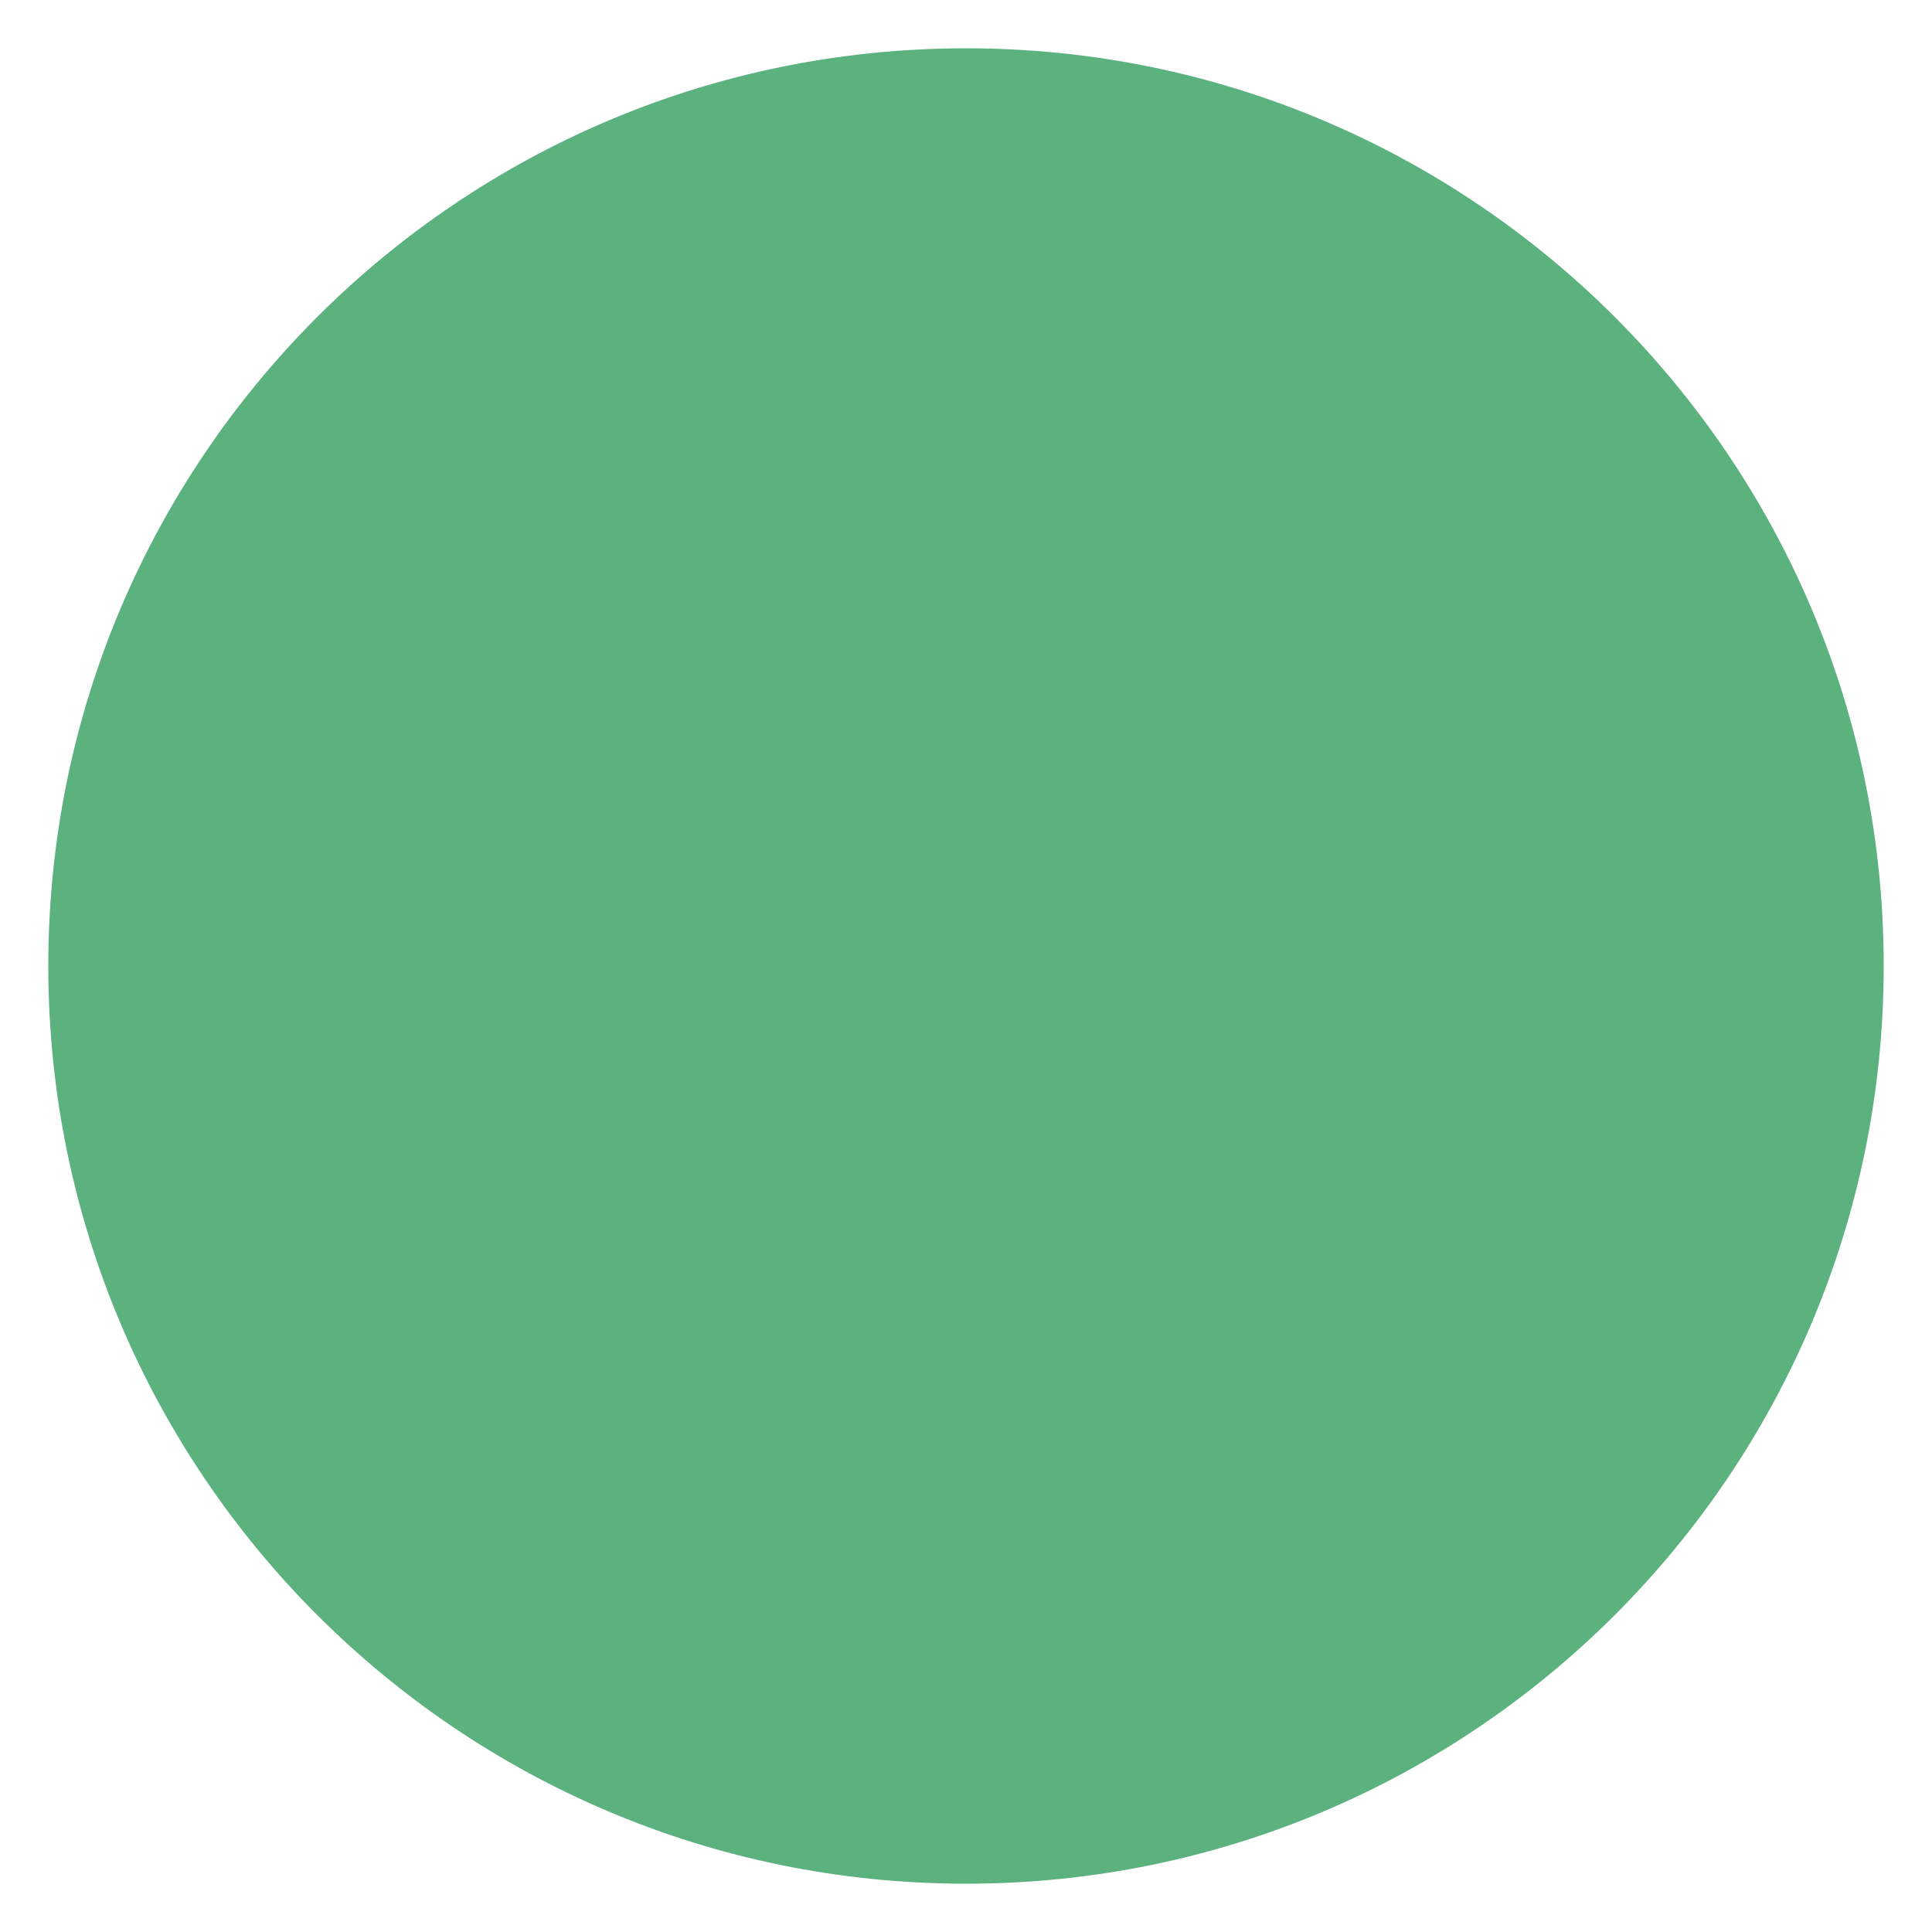
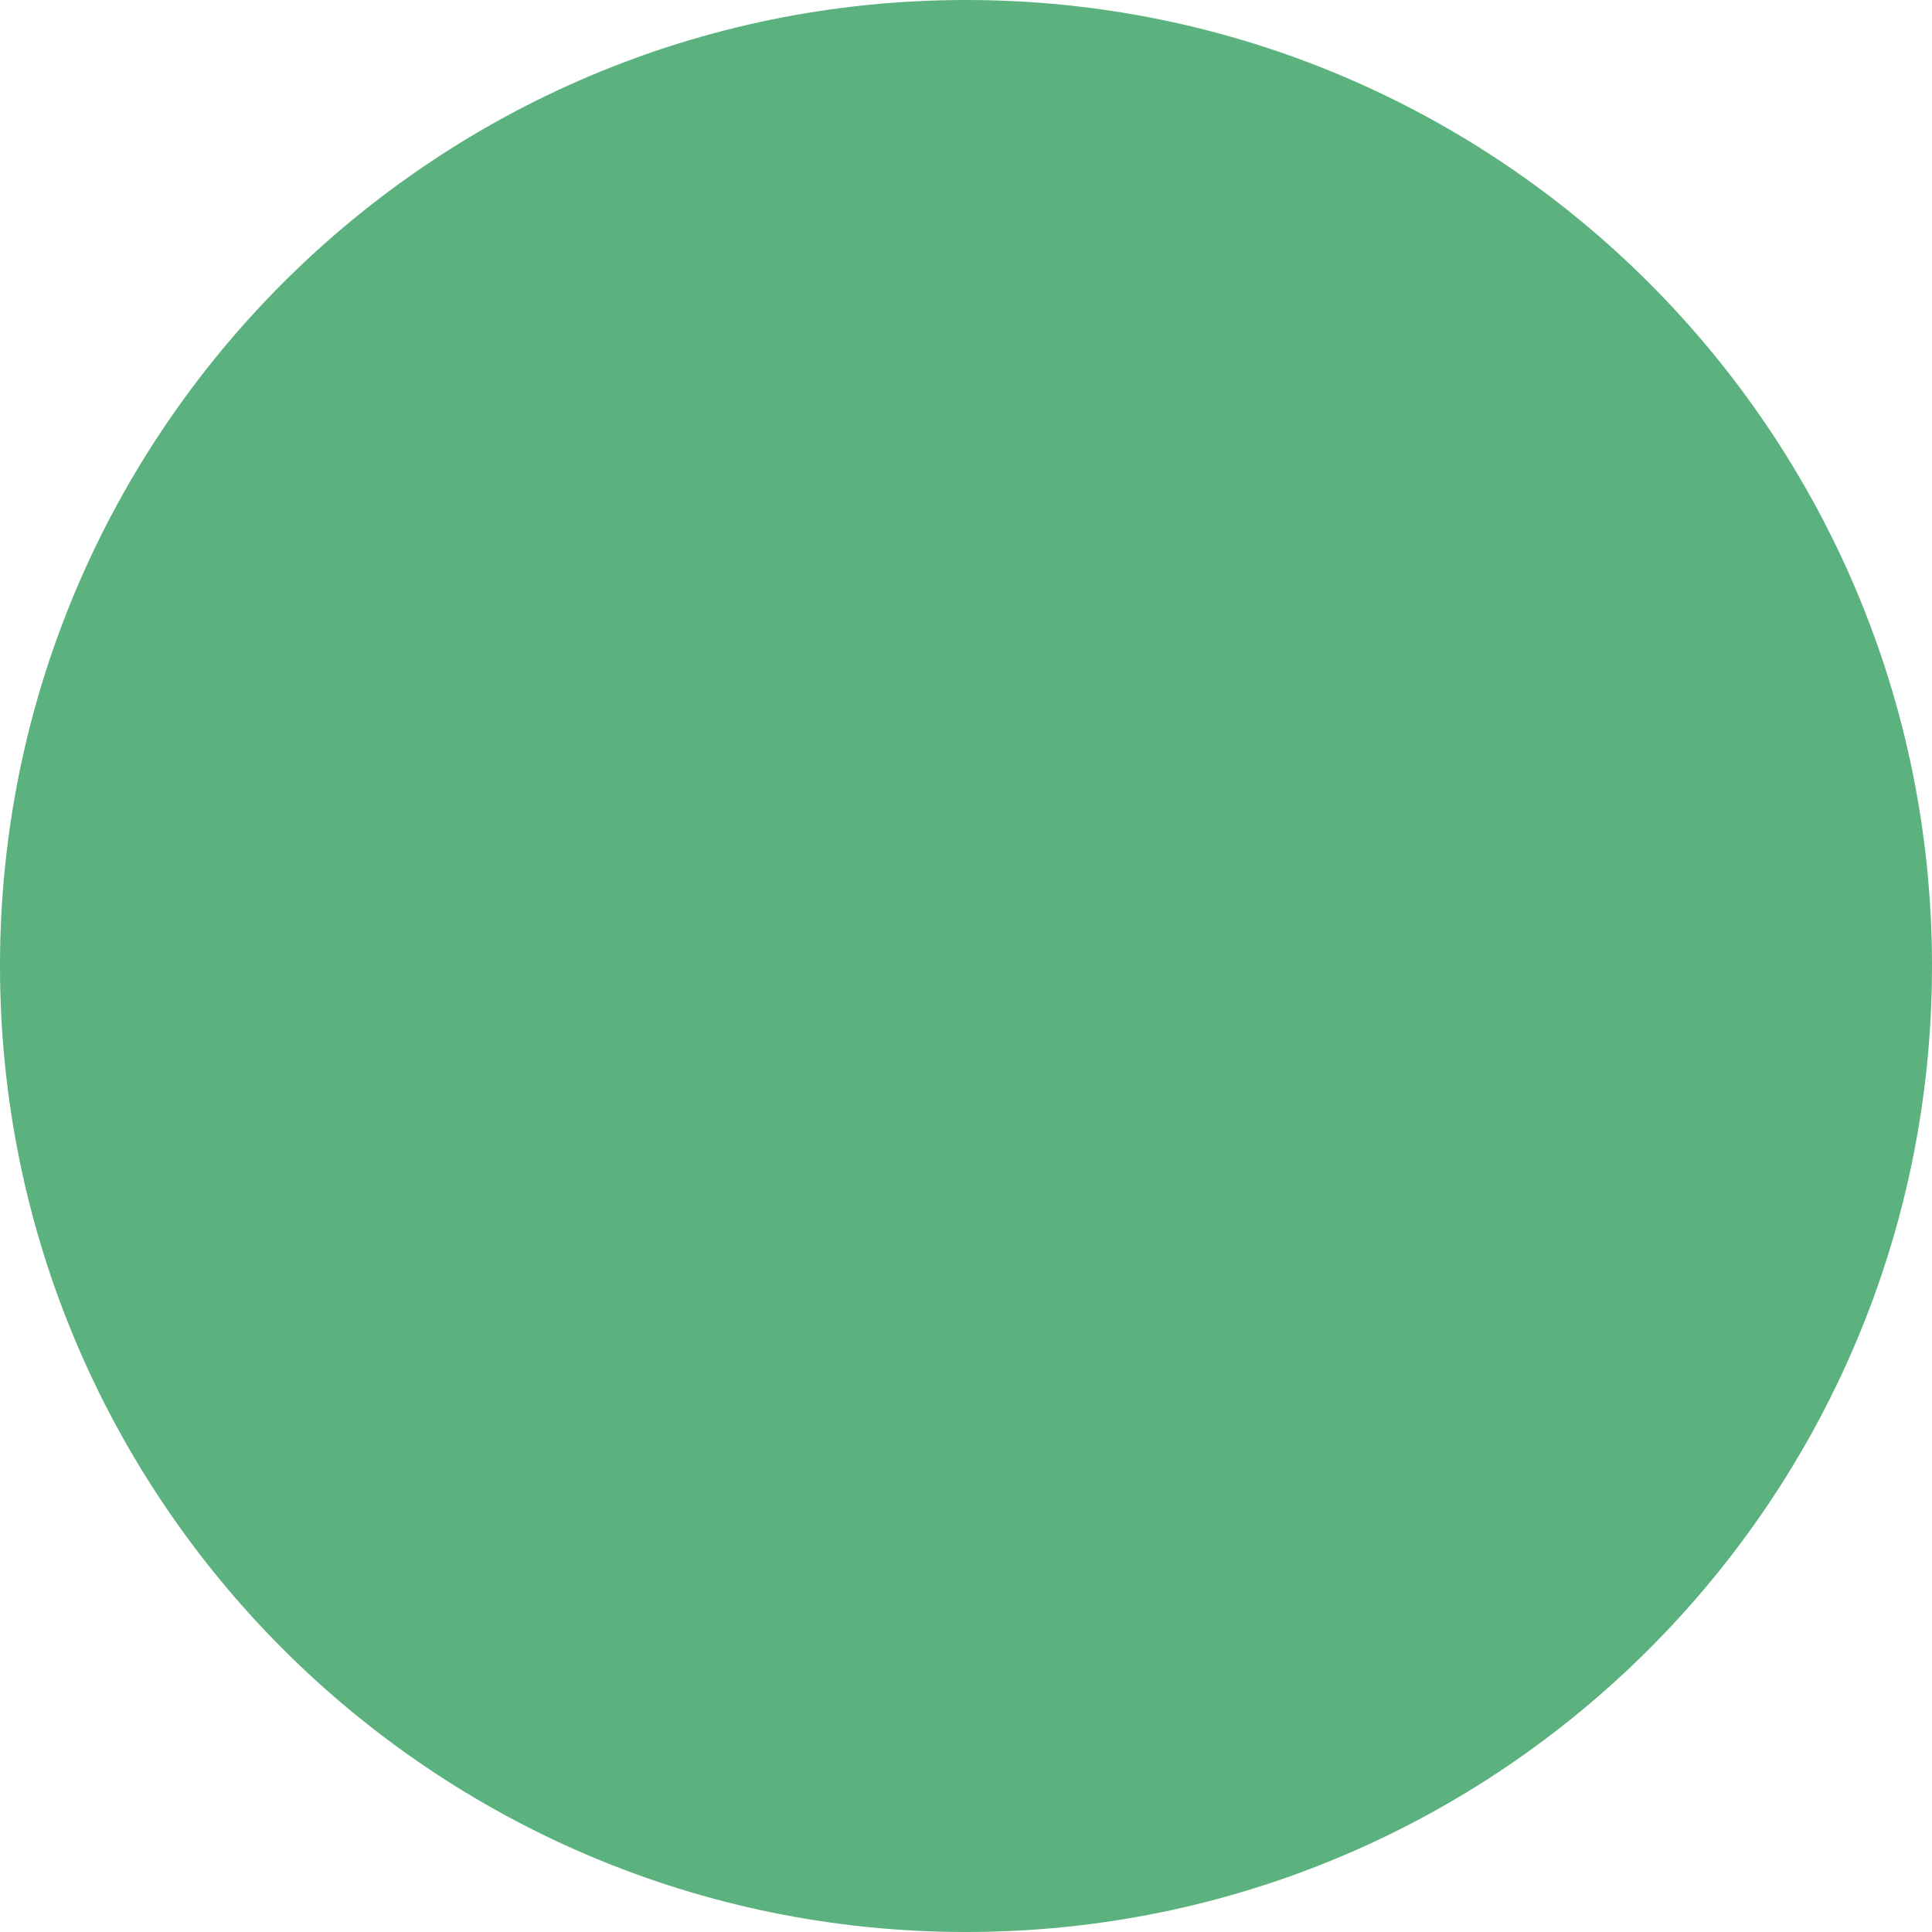
- <svg xmlns="http://www.w3.org/2000/svg" width="30" height="30" id="svg2985" version="1.1">
-   <defs id="defs2987" />
-   <g id="layer1" transform="translate(0,-1022.362)">
-     <g id="g9669" transform="matrix(0.09447108,0,0,0.09447108,2.757405,1025.868)" style="fill:#ed0090;fill-opacity:1" />
-     <path style="fill:none;stroke:#a9a9a9;stroke-width:2;stroke-linecap:round;stroke-linejoin:miter;stroke-miterlimit:4;stroke-opacity:0.663;stroke-dasharray:none;stroke-dashoffset:0" d="M 31.179,1027.618 C 34.998,1033.51 34.981,1041.101 31.135,1046.975" id="path3876" />
-     <circle style="opacity:1;fill:#5bb27e;fill-opacity:1;stroke:none;stroke-width:1;stroke-miterlimit:4;stroke-dasharray:none;stroke-opacity:1" id="path833" cx="15" cy="1037.362" r="14.25" />
-   </g>
+ <svg xmlns="http://www.w3.org/2000/svg" width="30" height="30" version="1.1">
+   <path d="M 31.179,5.2 C 34.998,11.092 34.981,18.682 31.136,24.557" fill="none" stroke="#a9a9a9" stroke-width="2" />
+   <circle cx="15" cy="15" r="15" fill="#5bb27e" stroke="none" />
</svg>
